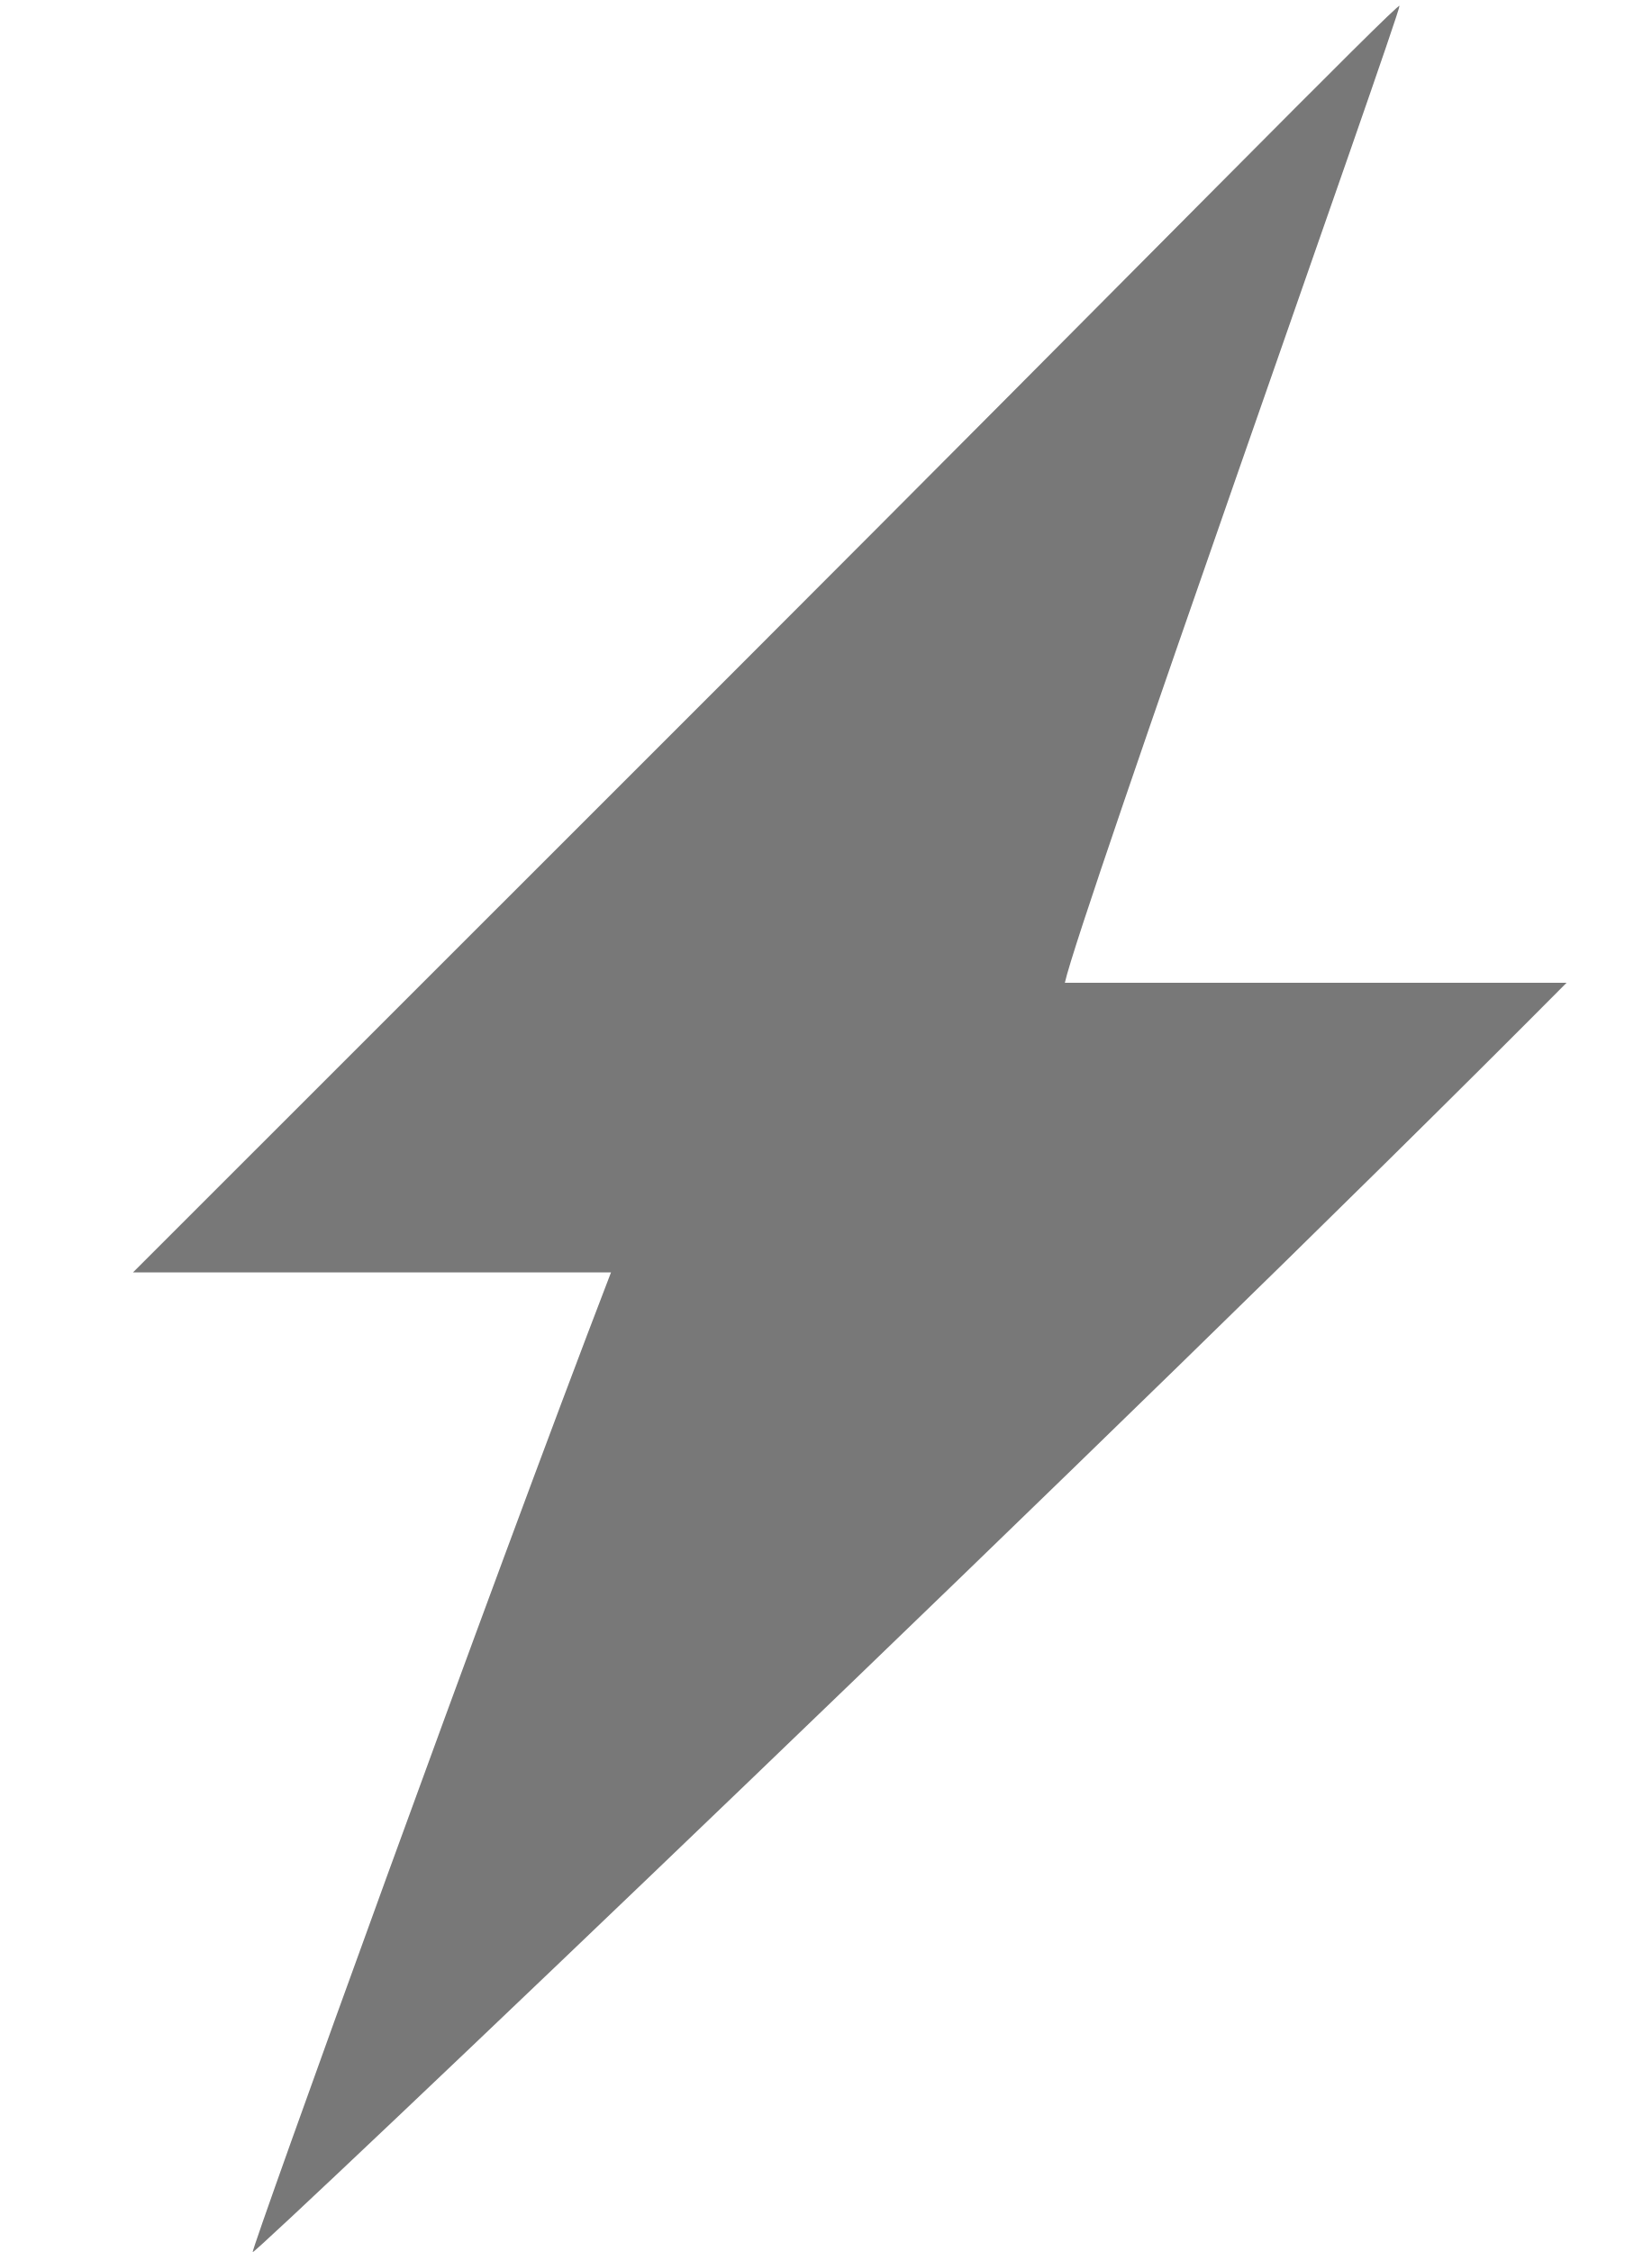
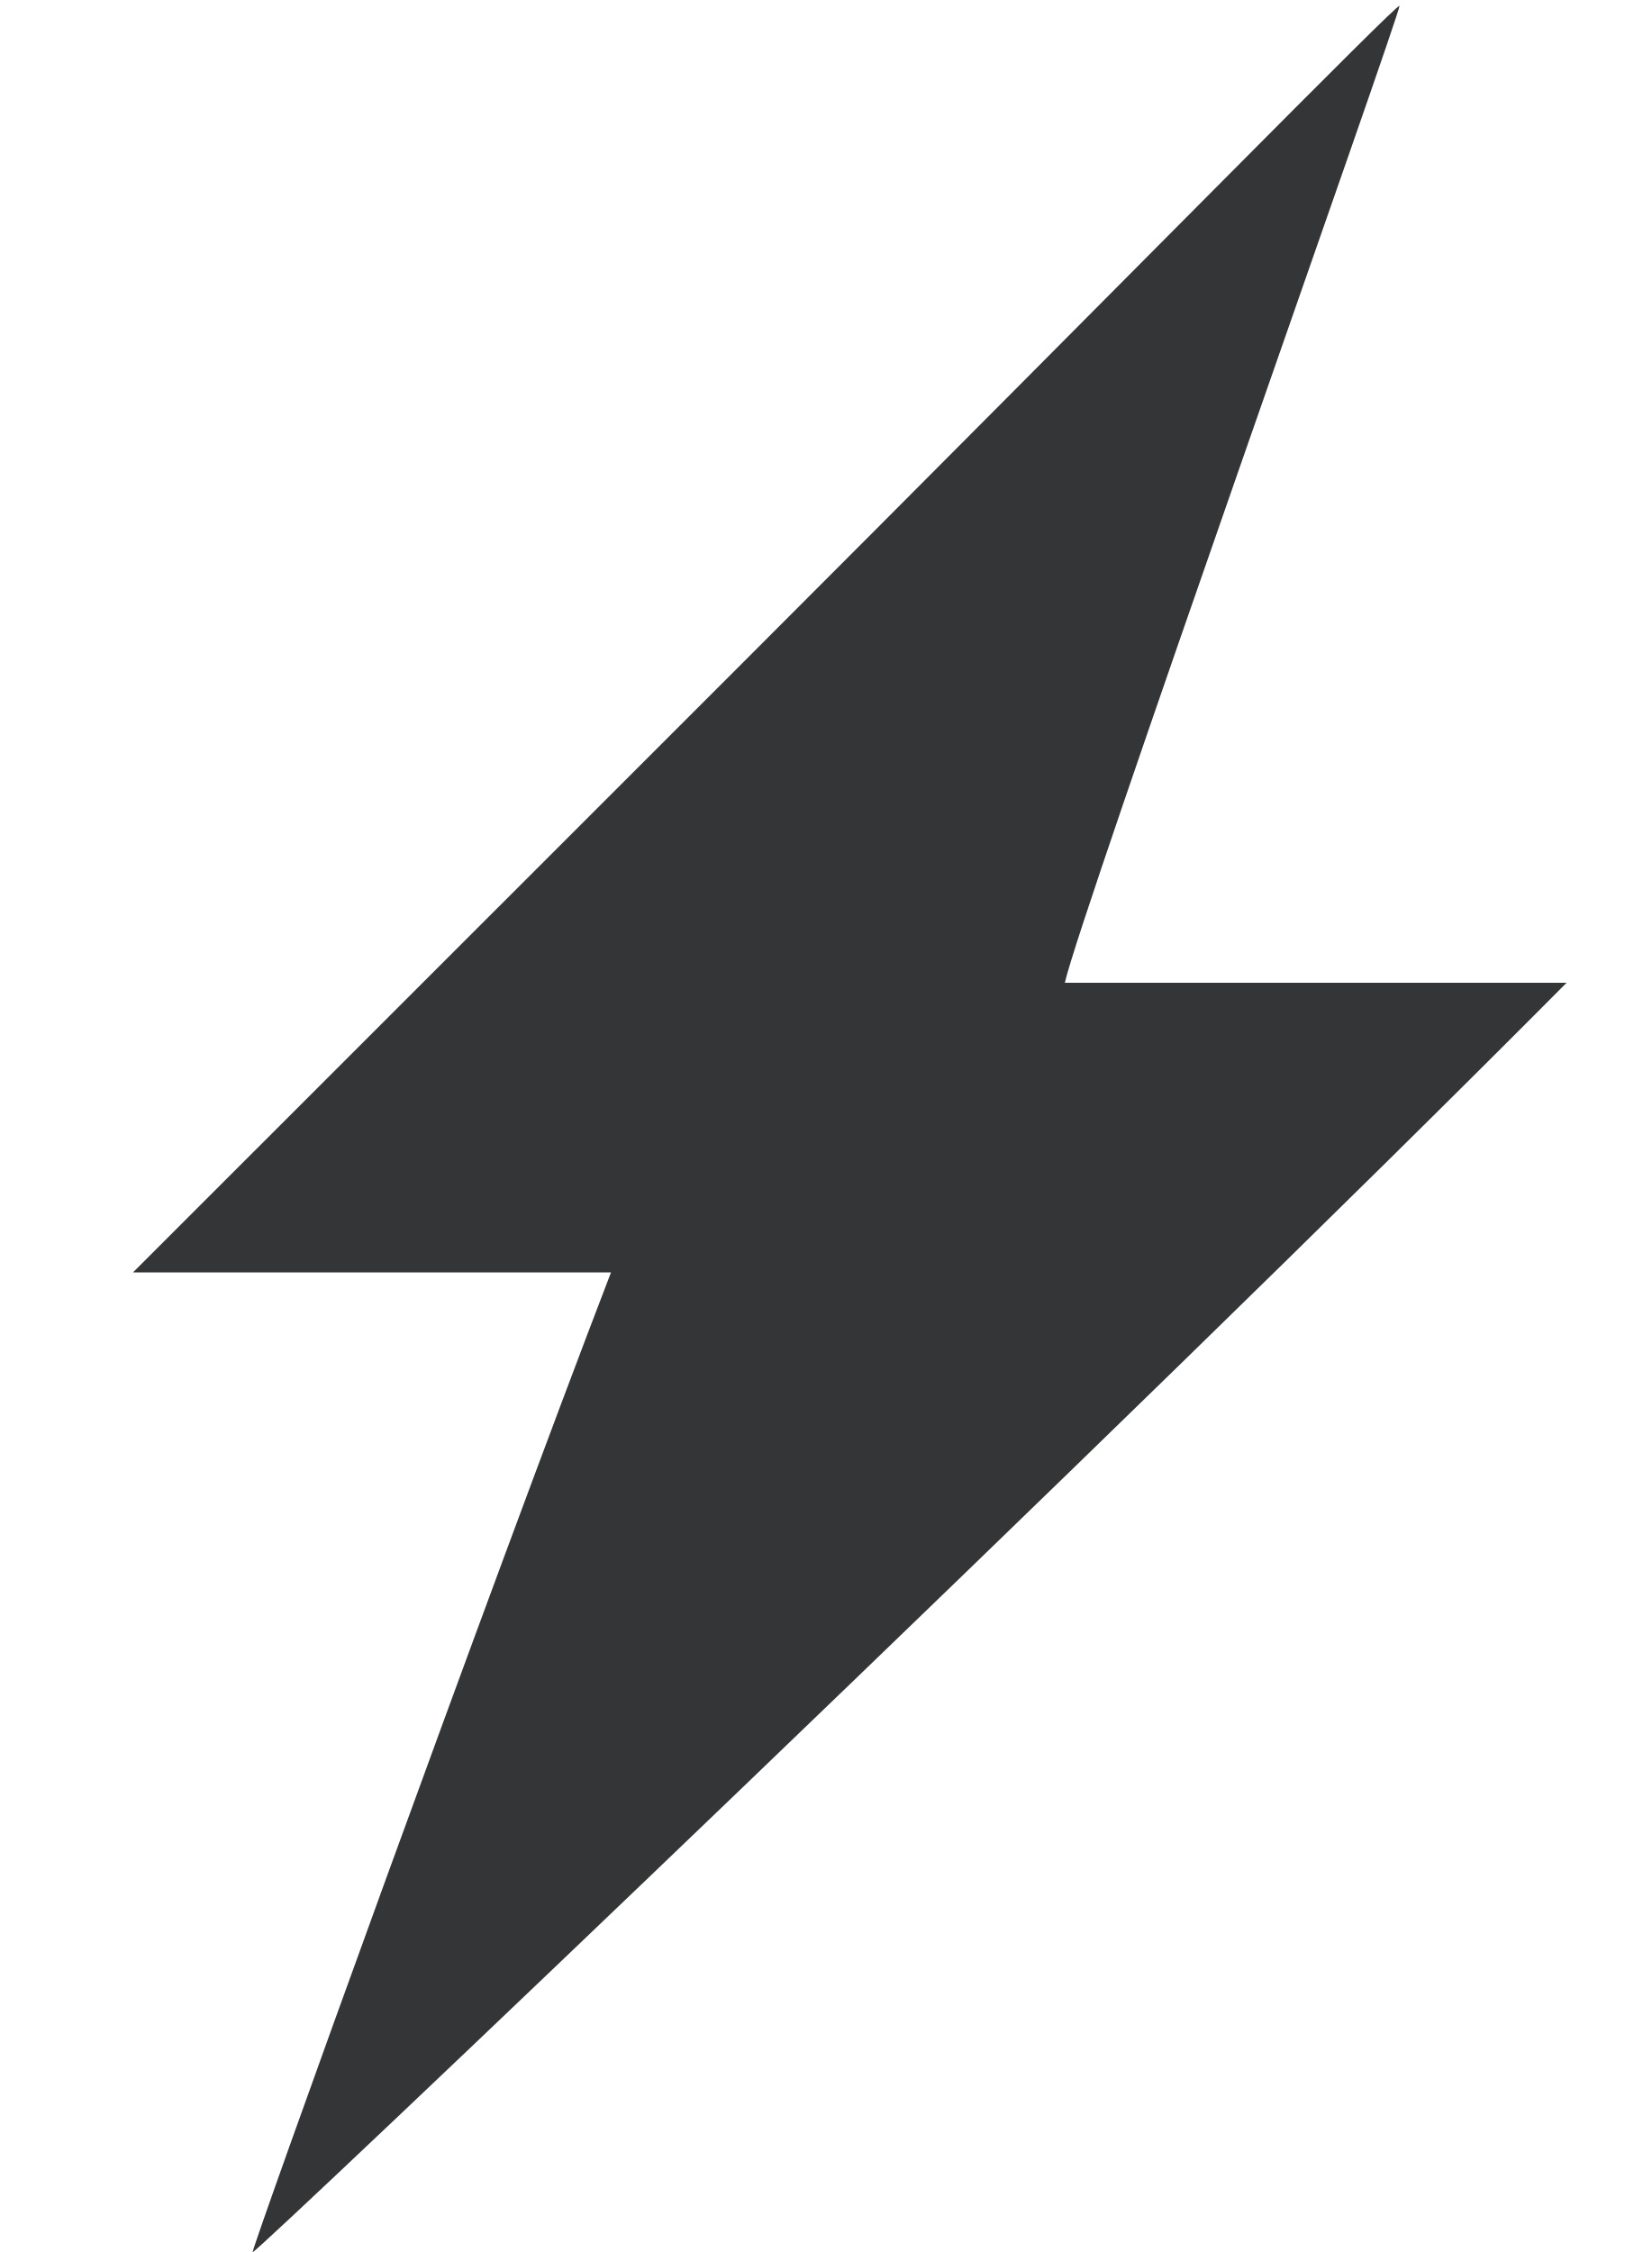
<svg xmlns="http://www.w3.org/2000/svg" width="11" height="15" viewBox="0 0 11 15" fill="none">
-   <path fill-rule="evenodd" clip-rule="evenodd" d="M4.866 4.496L0.886 8.475L4.07 8.475C3.274 10.544 1.676 14.971 1.683 15.001C1.689 15.031 7.572 9.43 10.435 6.546L7.093 6.546C7.186 6.116 9.332 0.078 9.322 0.039C9.315 0.012 7.572 1.79 4.866 4.496Z" fill="#787878" />
+   <path fill-rule="evenodd" clip-rule="evenodd" d="M4.866 4.496L0.886 8.475L4.07 8.475C3.274 10.544 1.676 14.971 1.683 15.001C1.689 15.031 7.572 9.43 10.435 6.546L7.093 6.546C7.186 6.116 9.332 0.078 9.322 0.039C9.315 0.012 7.572 1.79 4.866 4.496Z" fill="#343537" />
</svg>
